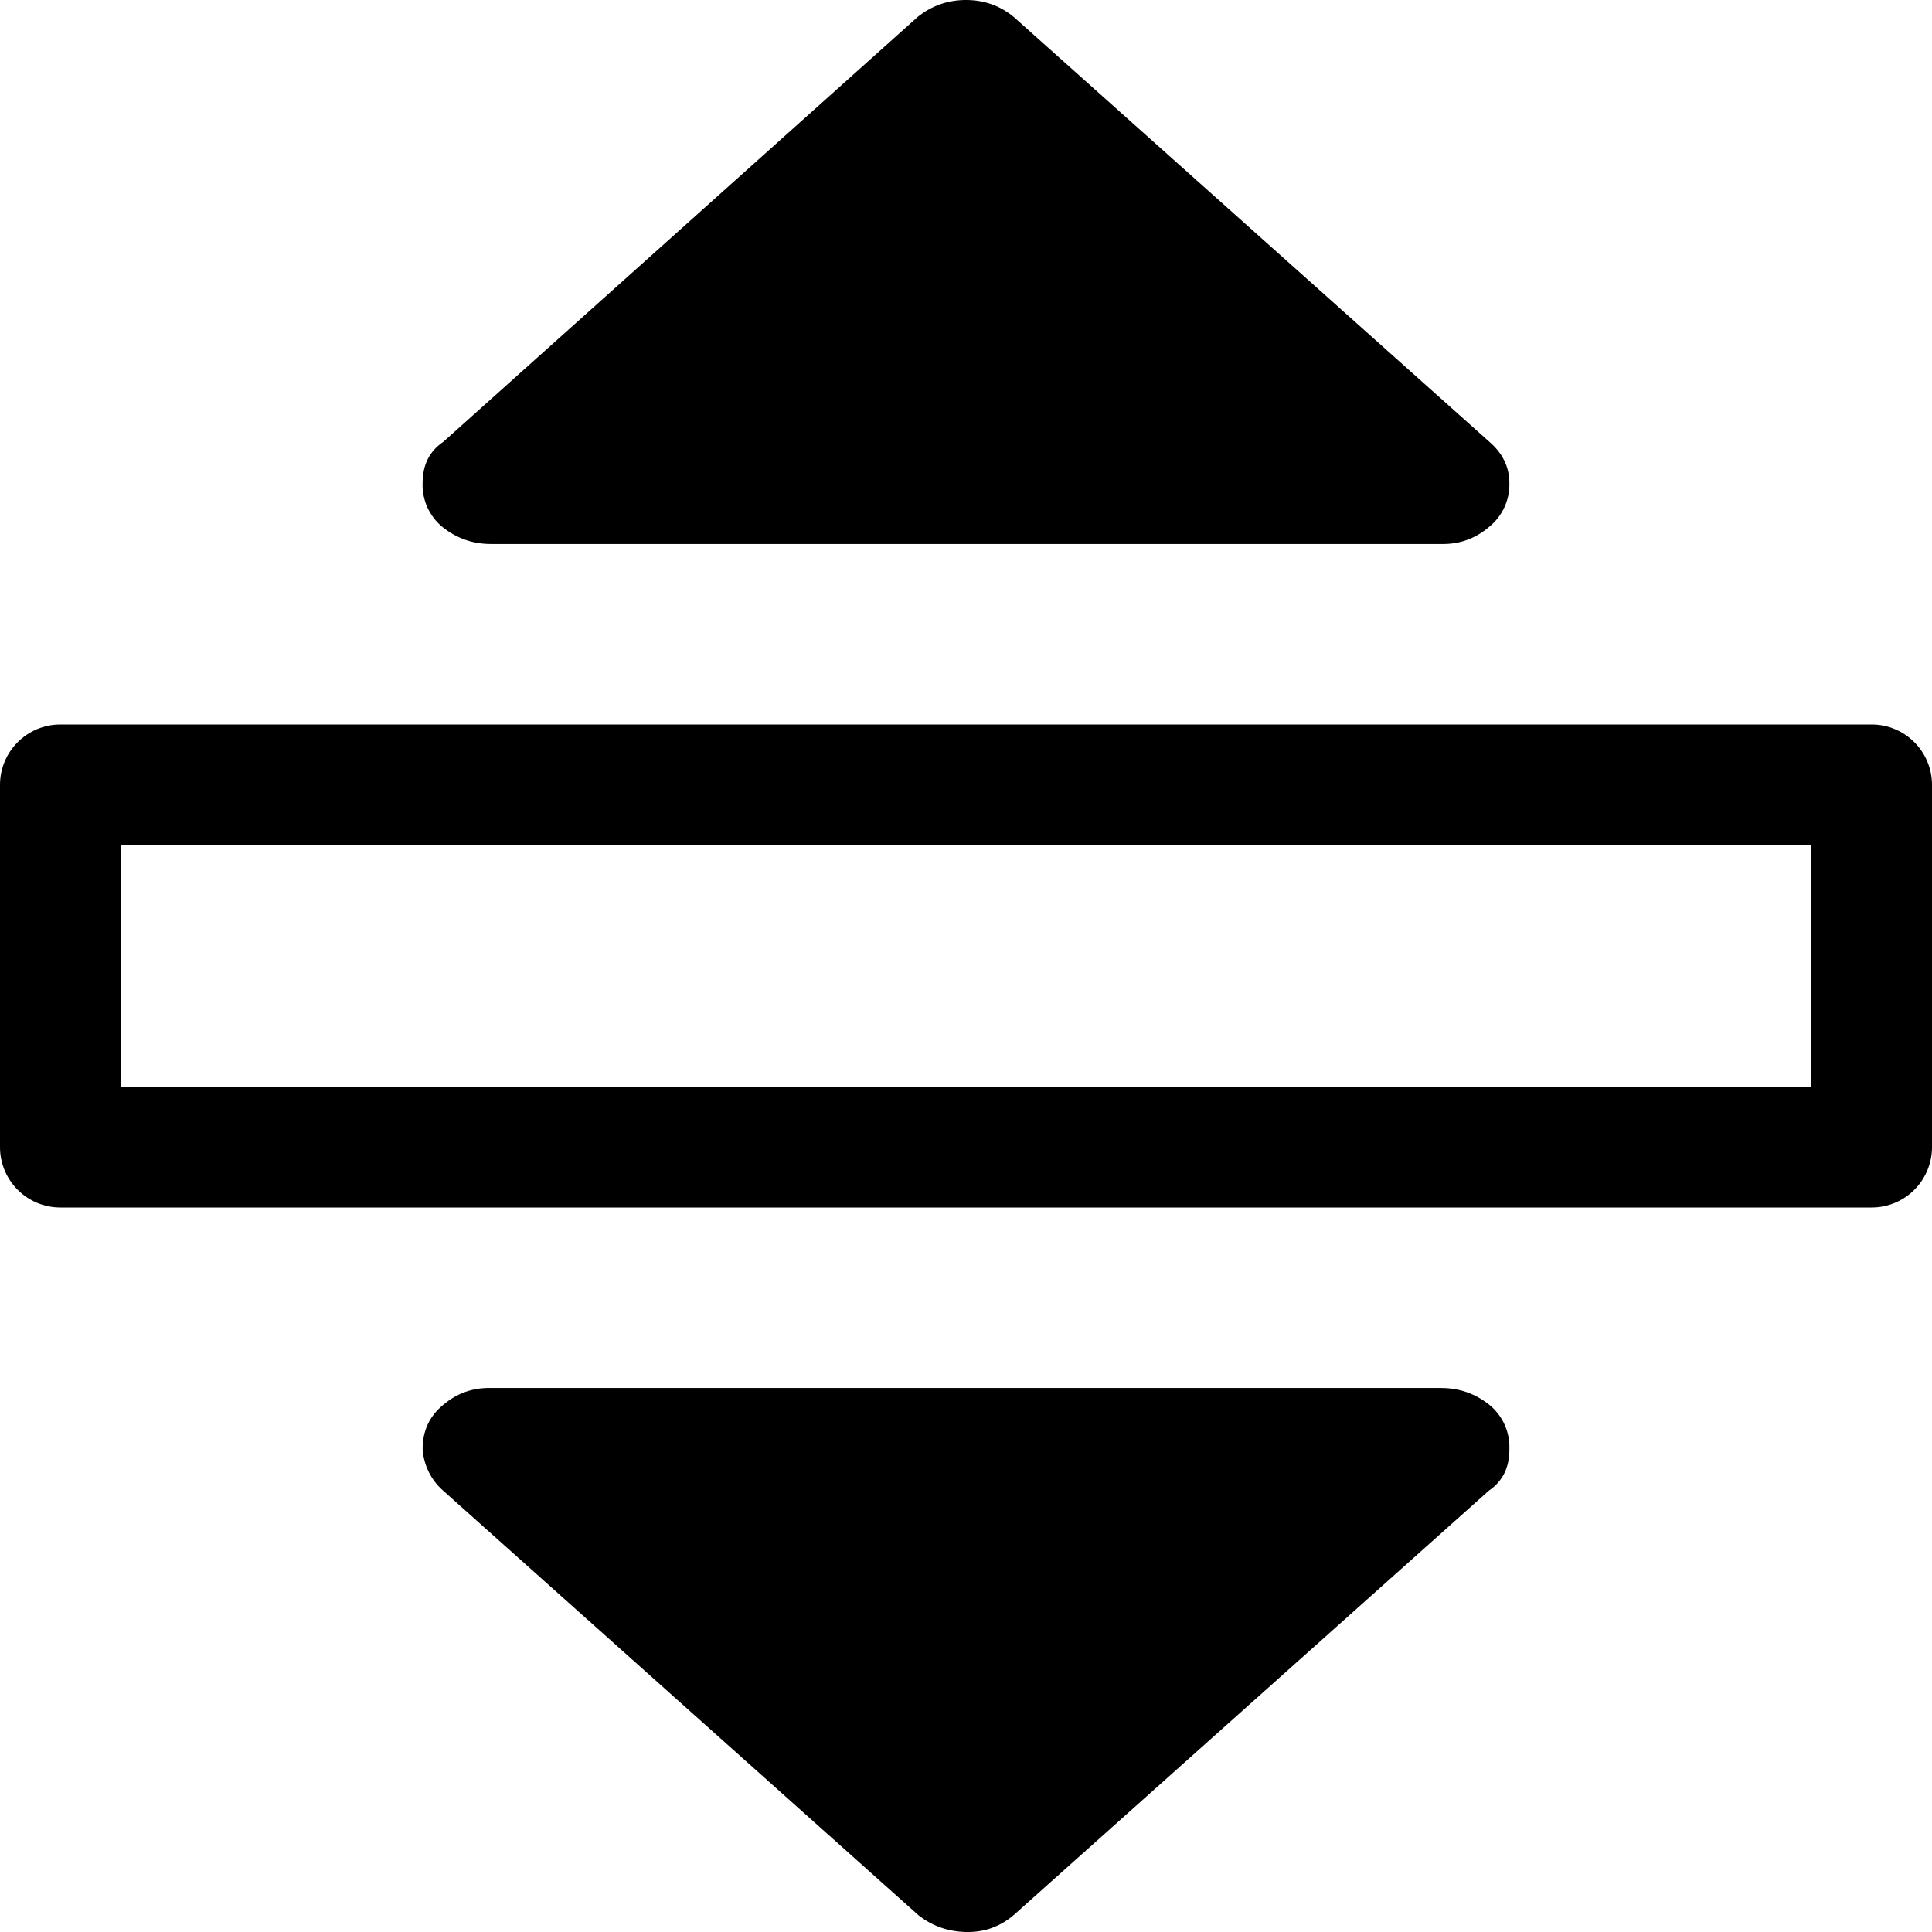
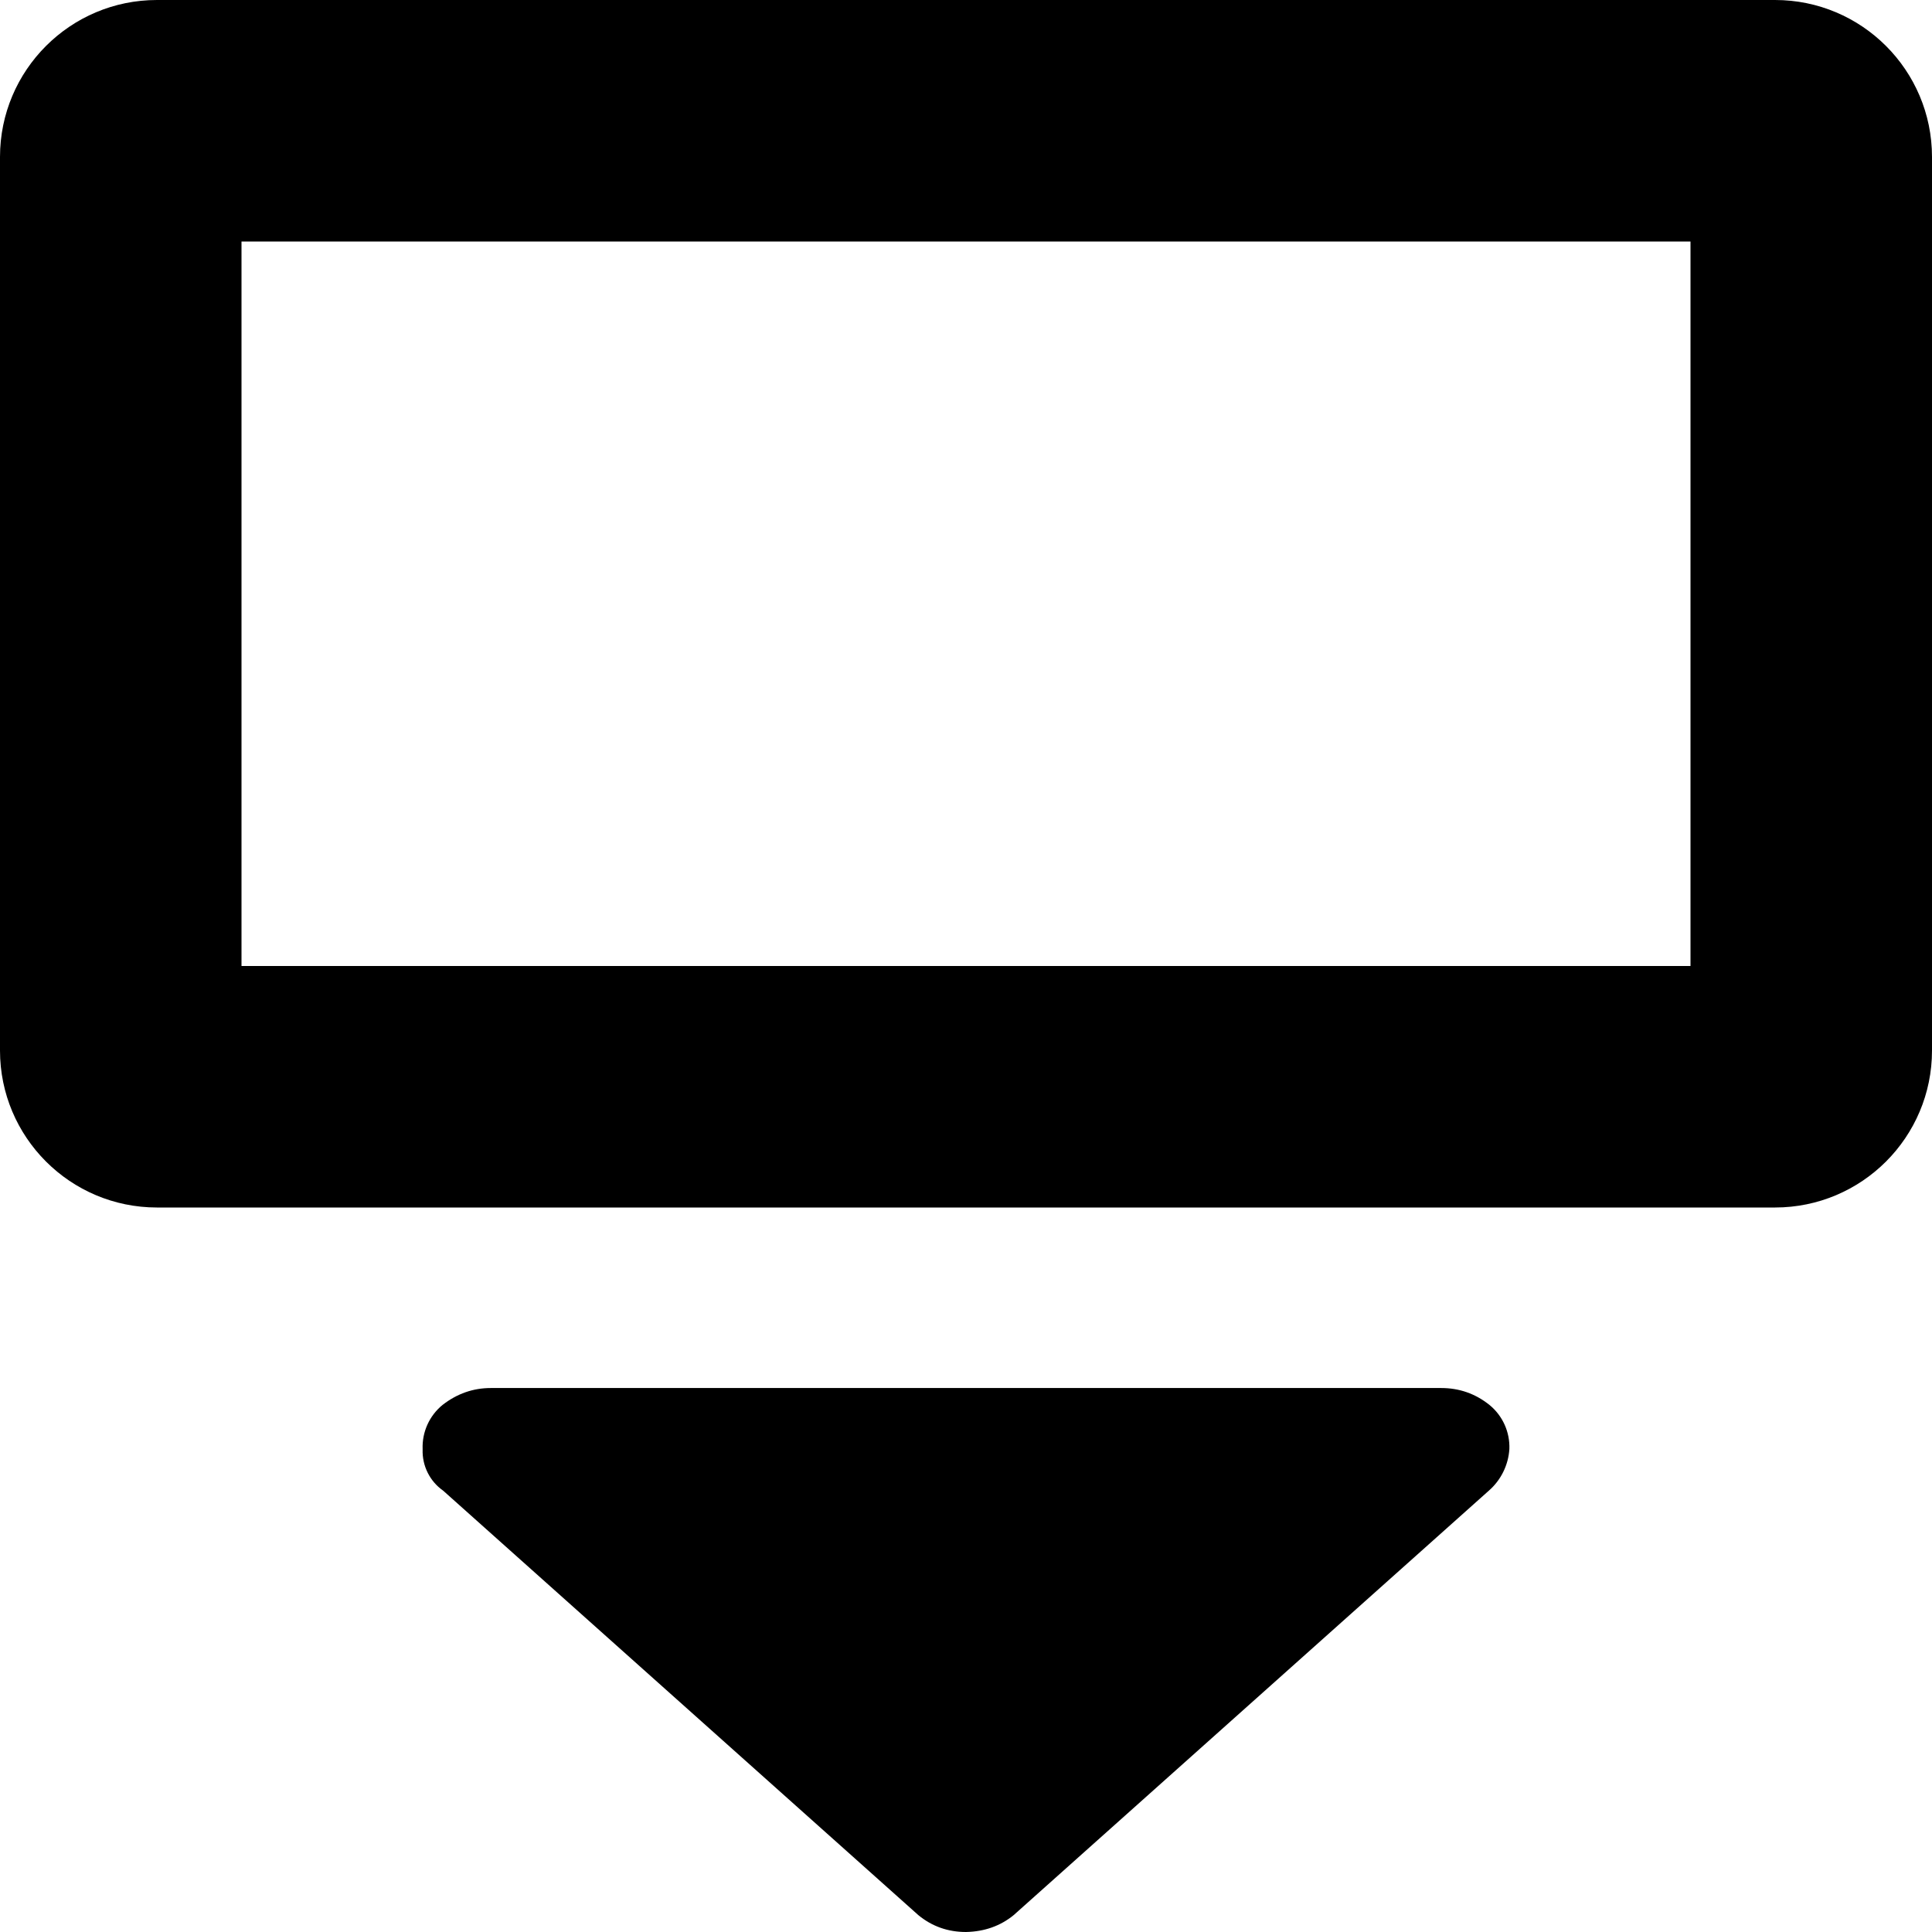
<svg xmlns="http://www.w3.org/2000/svg" viewBox="0 0 32 32" xml:space="preserve" fill-rule="evenodd" clip-rule="evenodd" stroke-linejoin="round" stroke-miterlimit="2">
-   <path d="M32 13v6a1 1 0 0 1-1 1H1a1 1 0 0 1-1-1v-6a1 1 0 0 1 1-1h30a1 1 0 0 1 1 1M2 14v4h28v-4zm23 10.01q0 .45-.34.68l-7.87 7.03q-.34.29-.79.28t-.79-.28l-7.87-7.03A1 1 0 0 1 7 24q0-.45.34-.73.34-.29.79-.28h15.74q.45 0 .8.28A.9.9 0 0 1 25 24M7 8q0-.45.34-.68L15.2.28Q15.55 0 16 0t.79.28l7.87 7.03Q25 7.6 25 8a.9.9 0 0 1-.34.73q-.34.29-.79.28H8.13q-.45 0-.8-.28A.9.9 0 0 1 7 7.99" />
+   <path d="M7 24.01V24a.9.9 0 0 1 .33-.73q.36-.28.8-.28h15.74q.45 0 .8.28A.9.9 0 0 1 25 24a1 1 0 0 1-.34.69l-7.87 7.03q-.33.27-.79.28-.45 0-.79-.28l-7.87-7.03a.8.8 0 0 1-.34-.68M32 2.6v14.8a2.6 2.6 0 0 1-2.6 2.6H2.6A2.6 2.6 0 0 1 0 17.4V2.6A2.6 2.6 0 0 1 2.6 0h26.8A2.6 2.6 0 0 1 32 2.6M4 4v12h24V4z" />
</svg>
